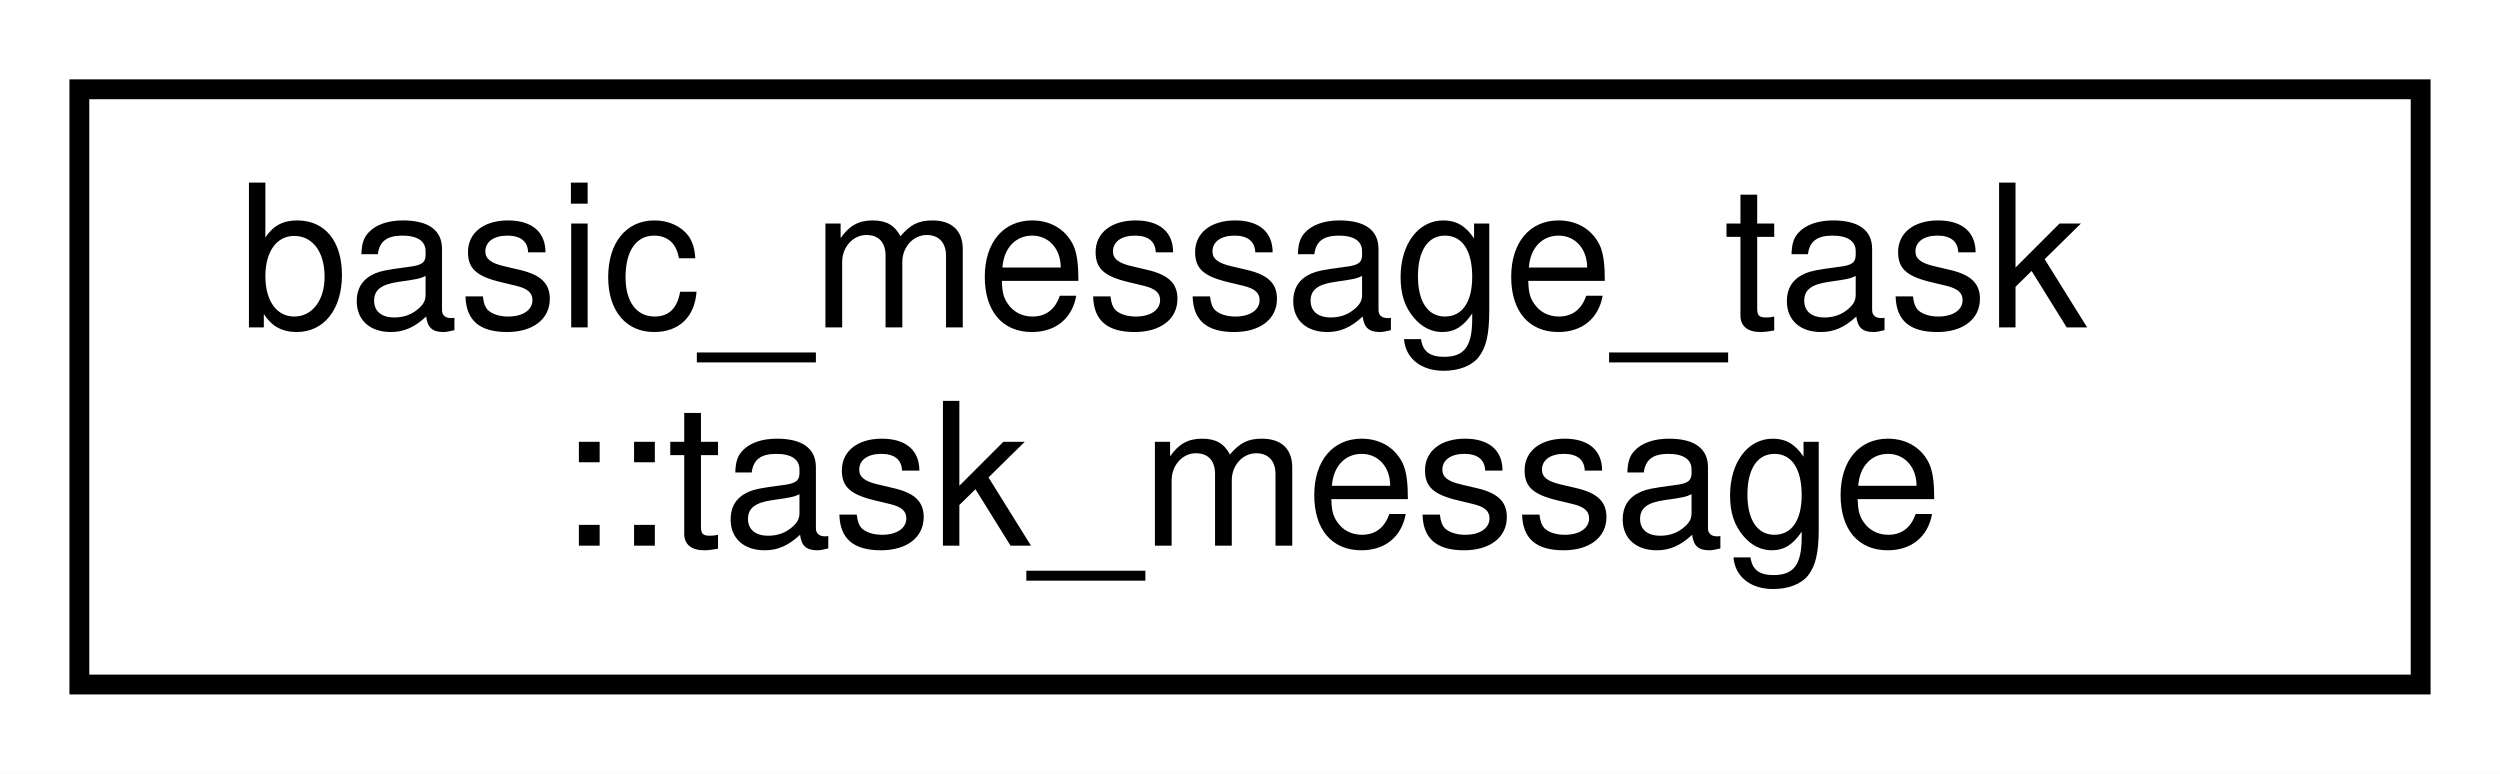
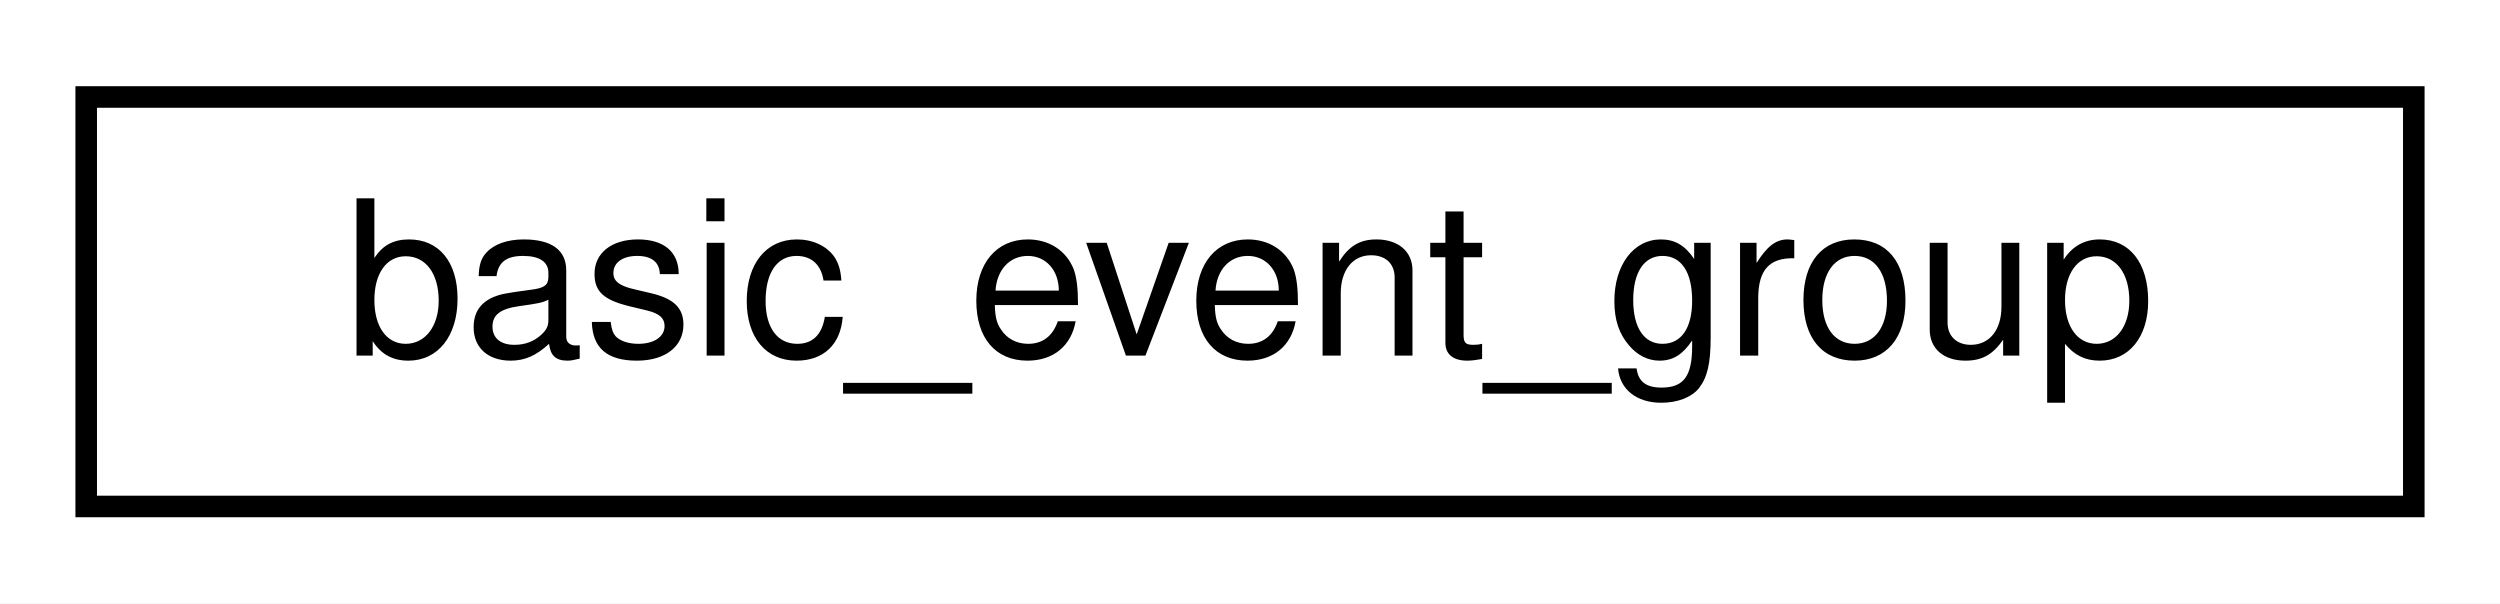
- <svg xmlns="http://www.w3.org/2000/svg" xmlns:xlink="http://www.w3.org/1999/xlink" width="126pt" height="39pt" viewBox="0.00 0.00 126.00 39.00">
-   <g id="graph0" class="graph" transform="scale(1 1) rotate(0) translate(4 35)">
-     <polygon fill="white" stroke="transparent" points="-4,4 -4,-35 122,-35 122,4 -4,4" />
+ <svg xmlns="http://www.w3.org/2000/svg" xmlns:xlink="http://www.w3.org/1999/xlink" width="116pt" height="28pt" viewBox="0.00 0.00 116.00 28.00">
+   <g id="graph0" class="graph" transform="scale(1 1) rotate(0) translate(4 24)">
+     <polygon fill="white" stroke="transparent" points="-4,4 -4,-24 112,-24 112,4 -4,4" />
    <g id="node1" class="node">
      <g id="a_node1">
-         <a xlink:href="structbasic__message__task_1_1task__message.html" target="_top" xlink:title=" ">
-           <polygon fill="white" stroke="black" points="0,-0.5 0,-30.5 118,-30.5 118,-0.5 0,-0.5" />
-           <text text-anchor="start" x="8" y="-18.5" font-family="Helvetica,sans-Serif" font-size="10.00">basic_message_task</text>
-           <text text-anchor="middle" x="59" y="-7.5" font-family="Helvetica,sans-Serif" font-size="10.00">::task_message</text>
+         <a xlink:href="classbasic__event__group.html" target="_top" xlink:title=" ">
+           <polygon fill="white" stroke="black" points="0,-0.5 0,-19.5 108,-19.5 108,-0.5 0,-0.5" />
+           <text text-anchor="middle" x="54" y="-7.5" font-family="Helvetica,sans-Serif" font-size="10.00">basic_event_group</text>
        </a>
      </g>
    </g>
  </g>
</svg>
